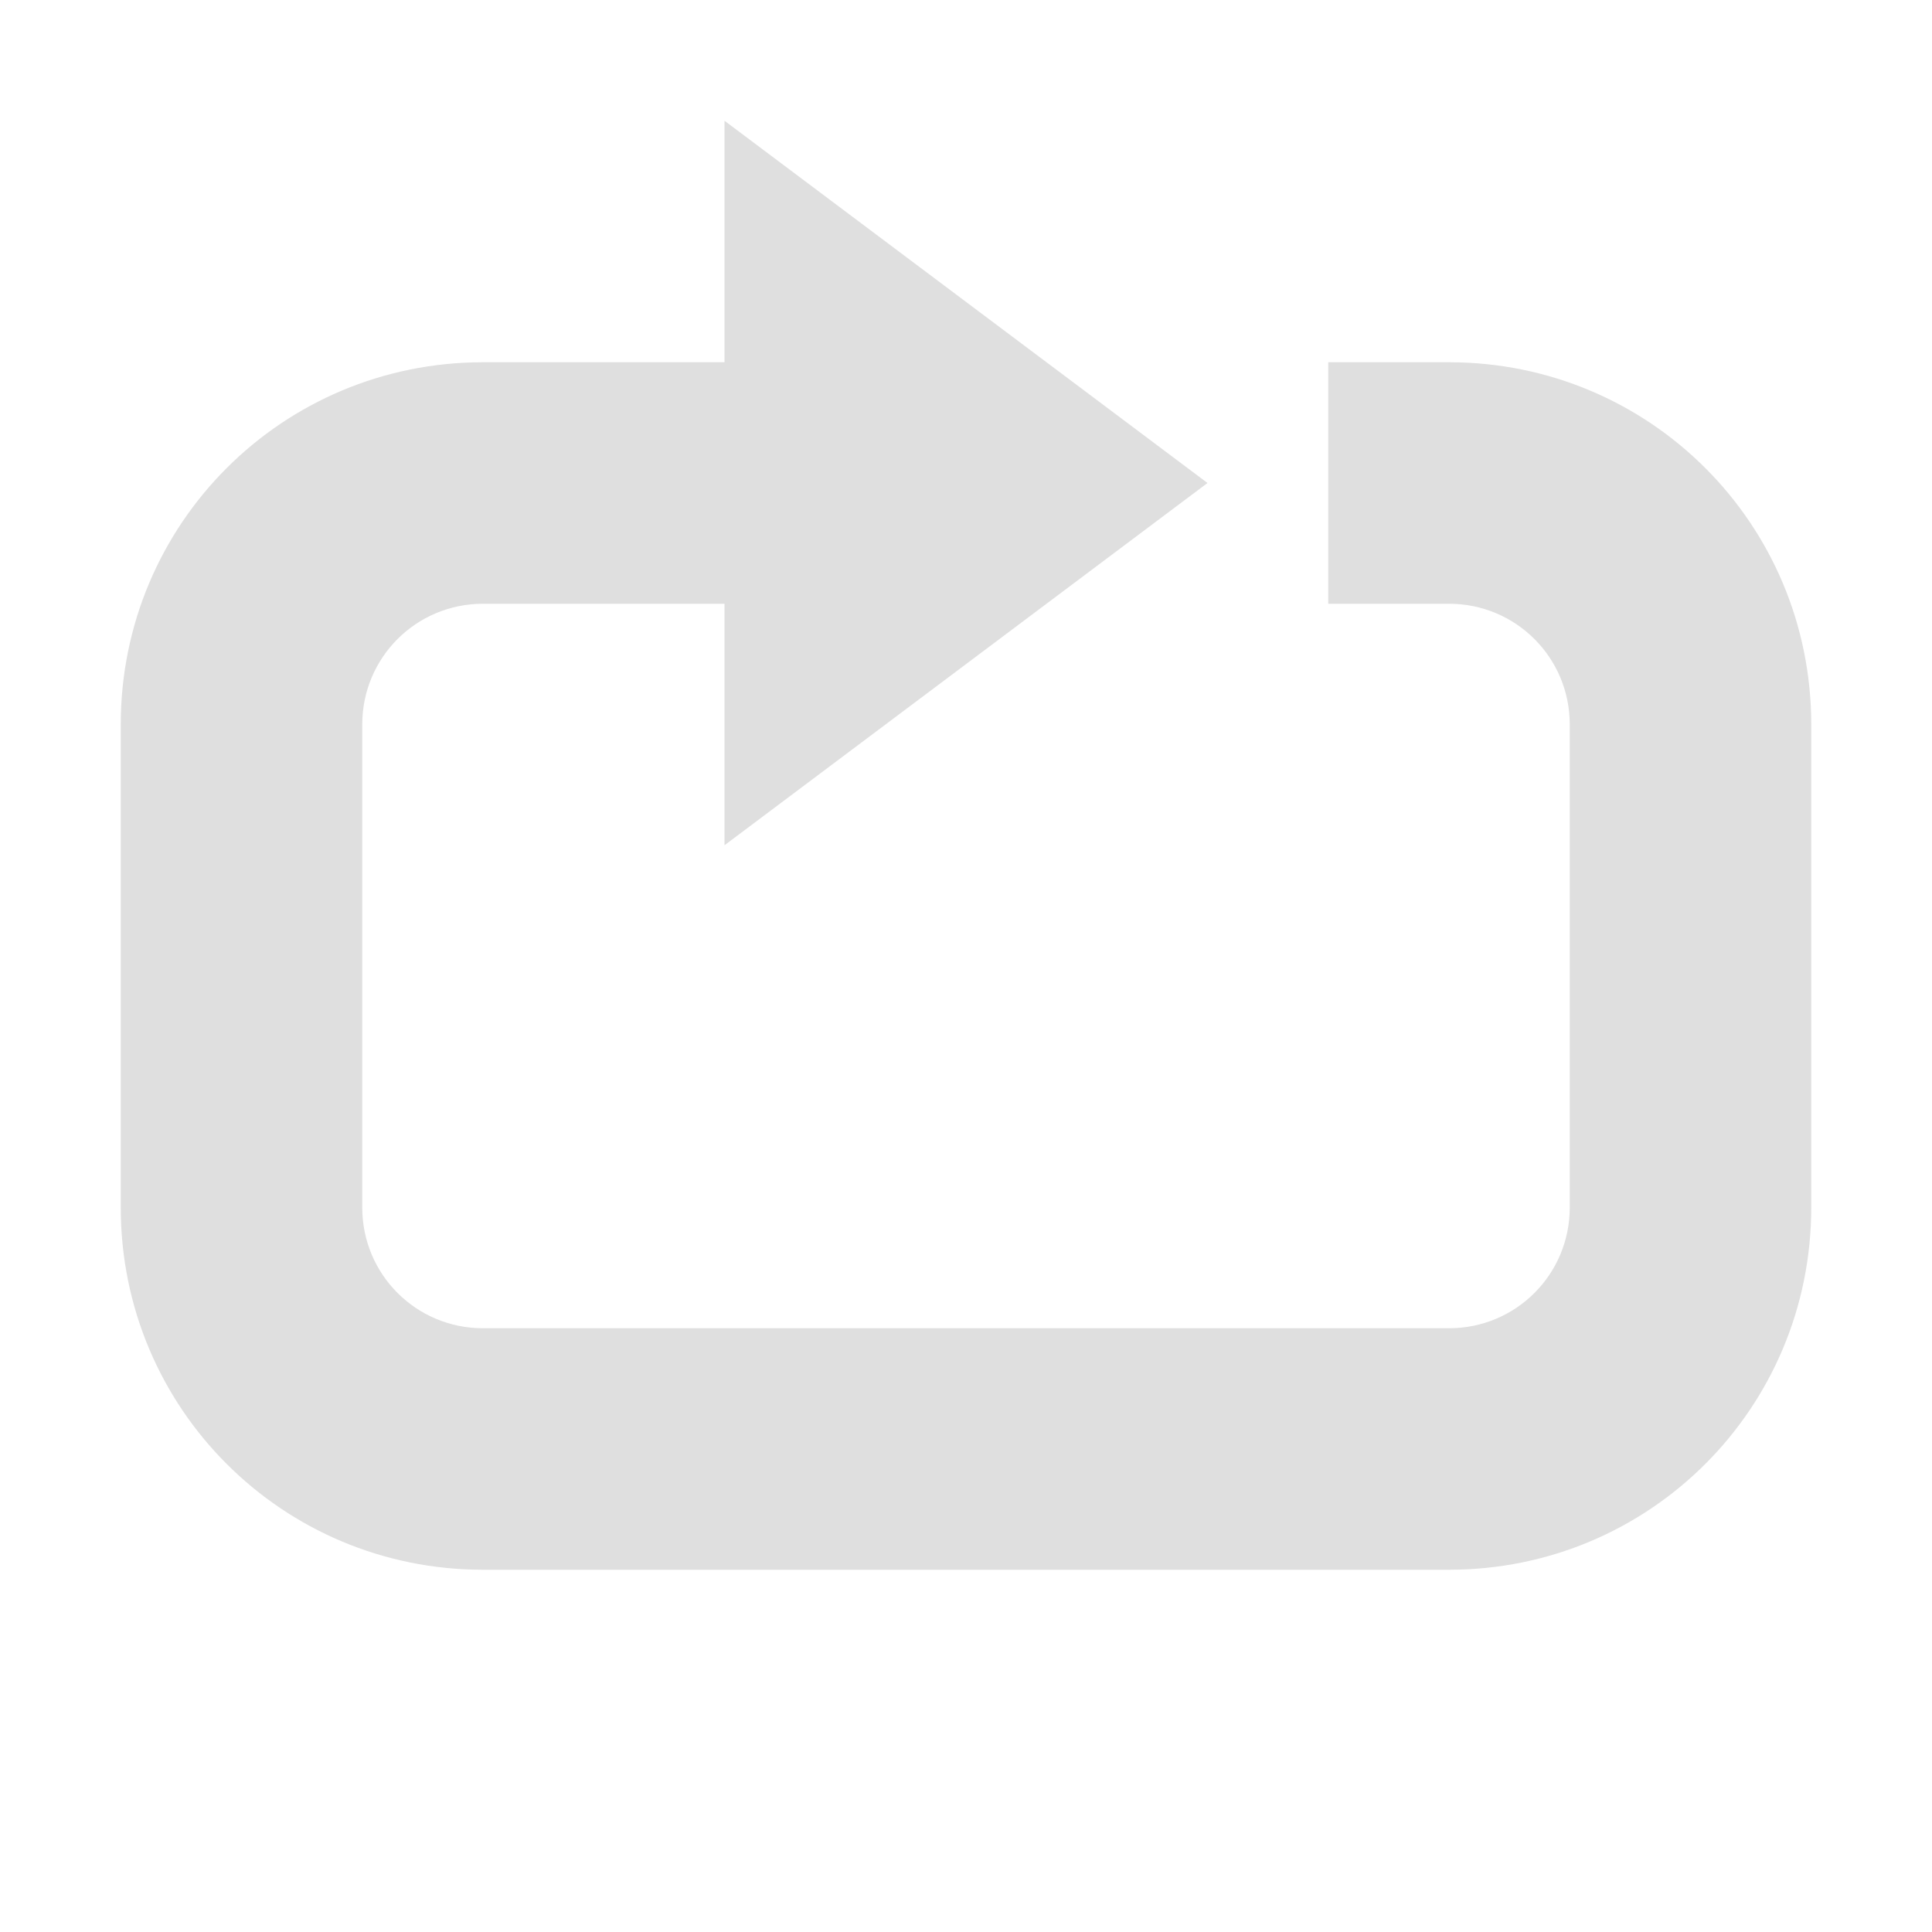
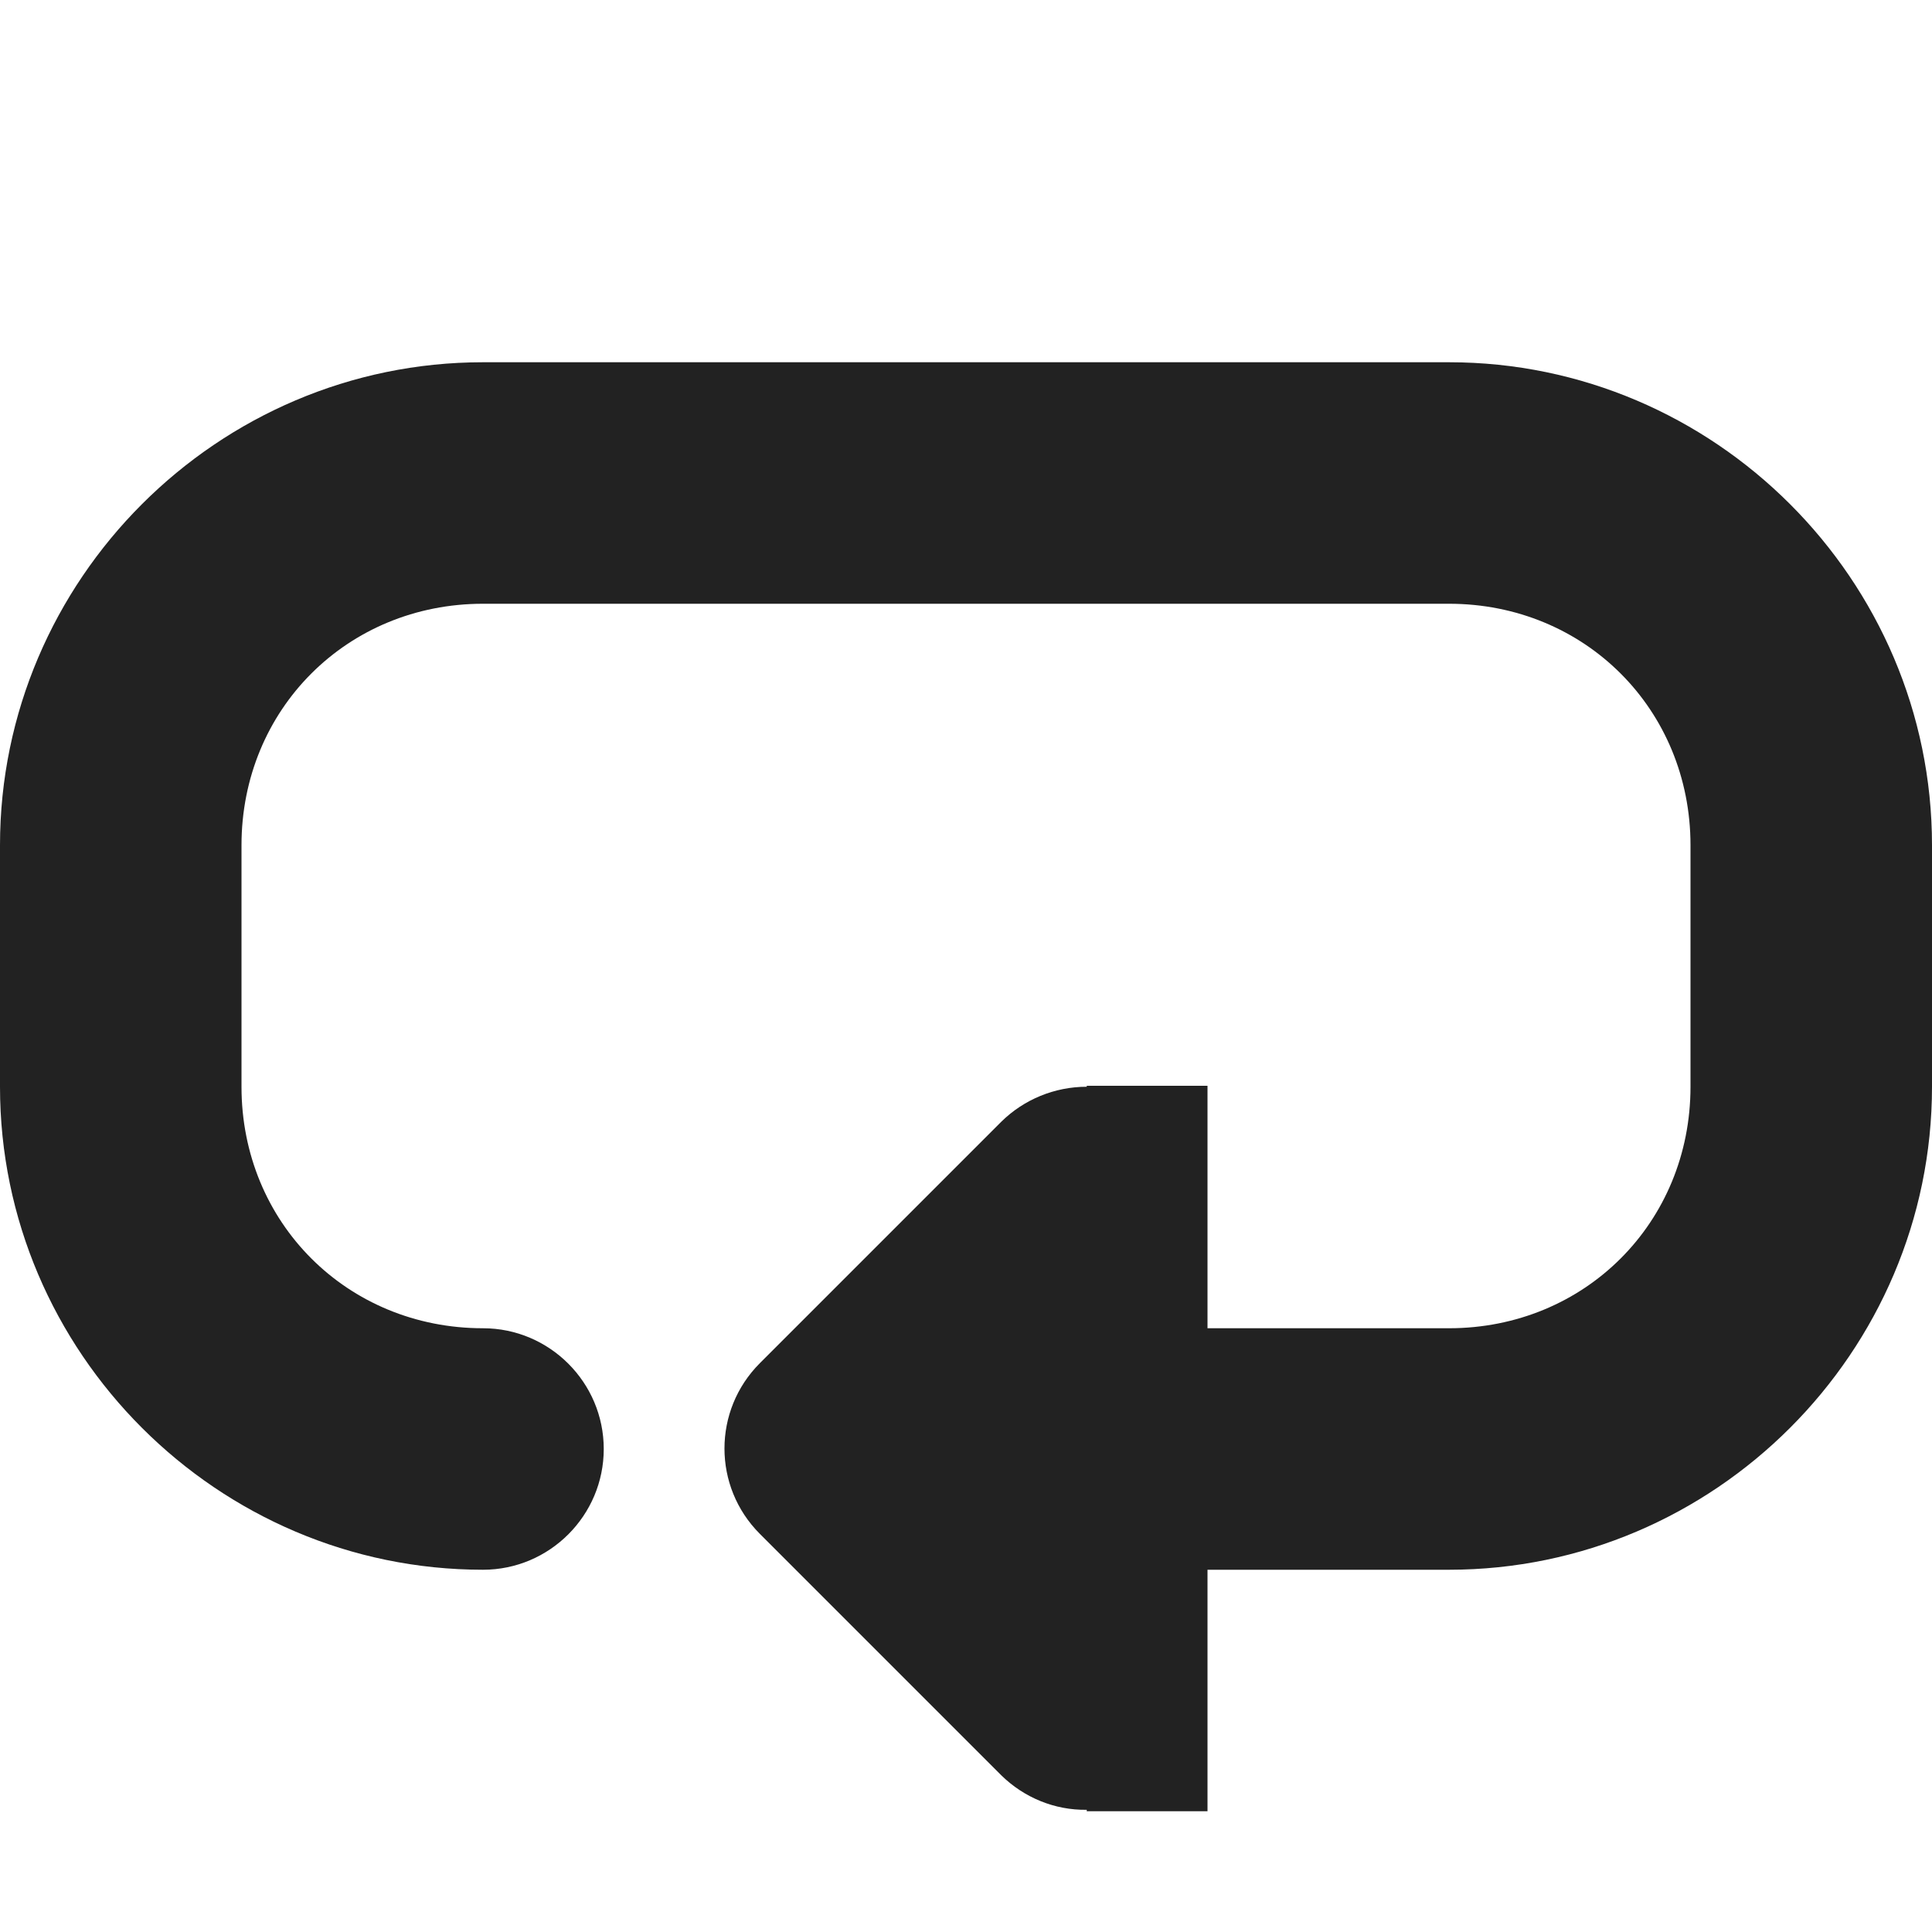
- <svg xmlns="http://www.w3.org/2000/svg" width="16" height="16" version="1.1">
-   <path style="fill:#dfdfdf" d="M 6,1 V 3 H 4 C 2.338,3 1,4.338 1,6 V 10 C 1,11.662 2.338,13 4,13 H 12 C 13.662,13 15,11.662 15,10 V 6 C 15,4.338 13.662,3 12,3 H 11 V 5 H 12 C 12.554,5 13,5.446 13,6 V 10 C 13,10.554 12.554,11 12,11 H 4 C 3.446,11 3,10.554 3,10 V 6 C 3,5.446 3.446,5 4,5 H 6 V 7 L 10,4 Z" />
+ <svg xmlns="http://www.w3.org/2000/svg" height="16px" viewBox="0 0 16 16" width="16px">
+   <g fill="#222222">
+     <path d="m 4 3 c -2.199 0 -4 1.801 -4 4 v 2 c 0 2.199 1.801 4 4 4 c 0.551 0 1 -0.449 1 -1 s -0.449 -1 -1 -1 c -1.125 0 -2 -0.875 -2 -2 v -2 c 0 -1.125 0.875 -2 2 -2 h 8 c 1.125 0 2 0.875 2 2 v 2 c 0 1.125 -0.875 2 -2 2 h -4 c -0.551 0 -1 0.449 -1 1 s 0.449 1 1 1 h 4 c 2.199 0 4 -1.801 4 -4 v -2 c 0 -2.199 -1.801 -4 -4 -4 z m 0 0" />
+     <path d="m 10 10.996 v -2.004 h -1 v 0.008 c -0.266 0 -0.52 0.105 -0.707 0.289 l -2 2 c -0.391 0.391 -0.391 1.023 0 1.414 l 2 2 c 0.188 0.184 0.441 0.289 0.707 0.285 v 0.012 h 1 v -1.992" />
+   </g>
</svg>
